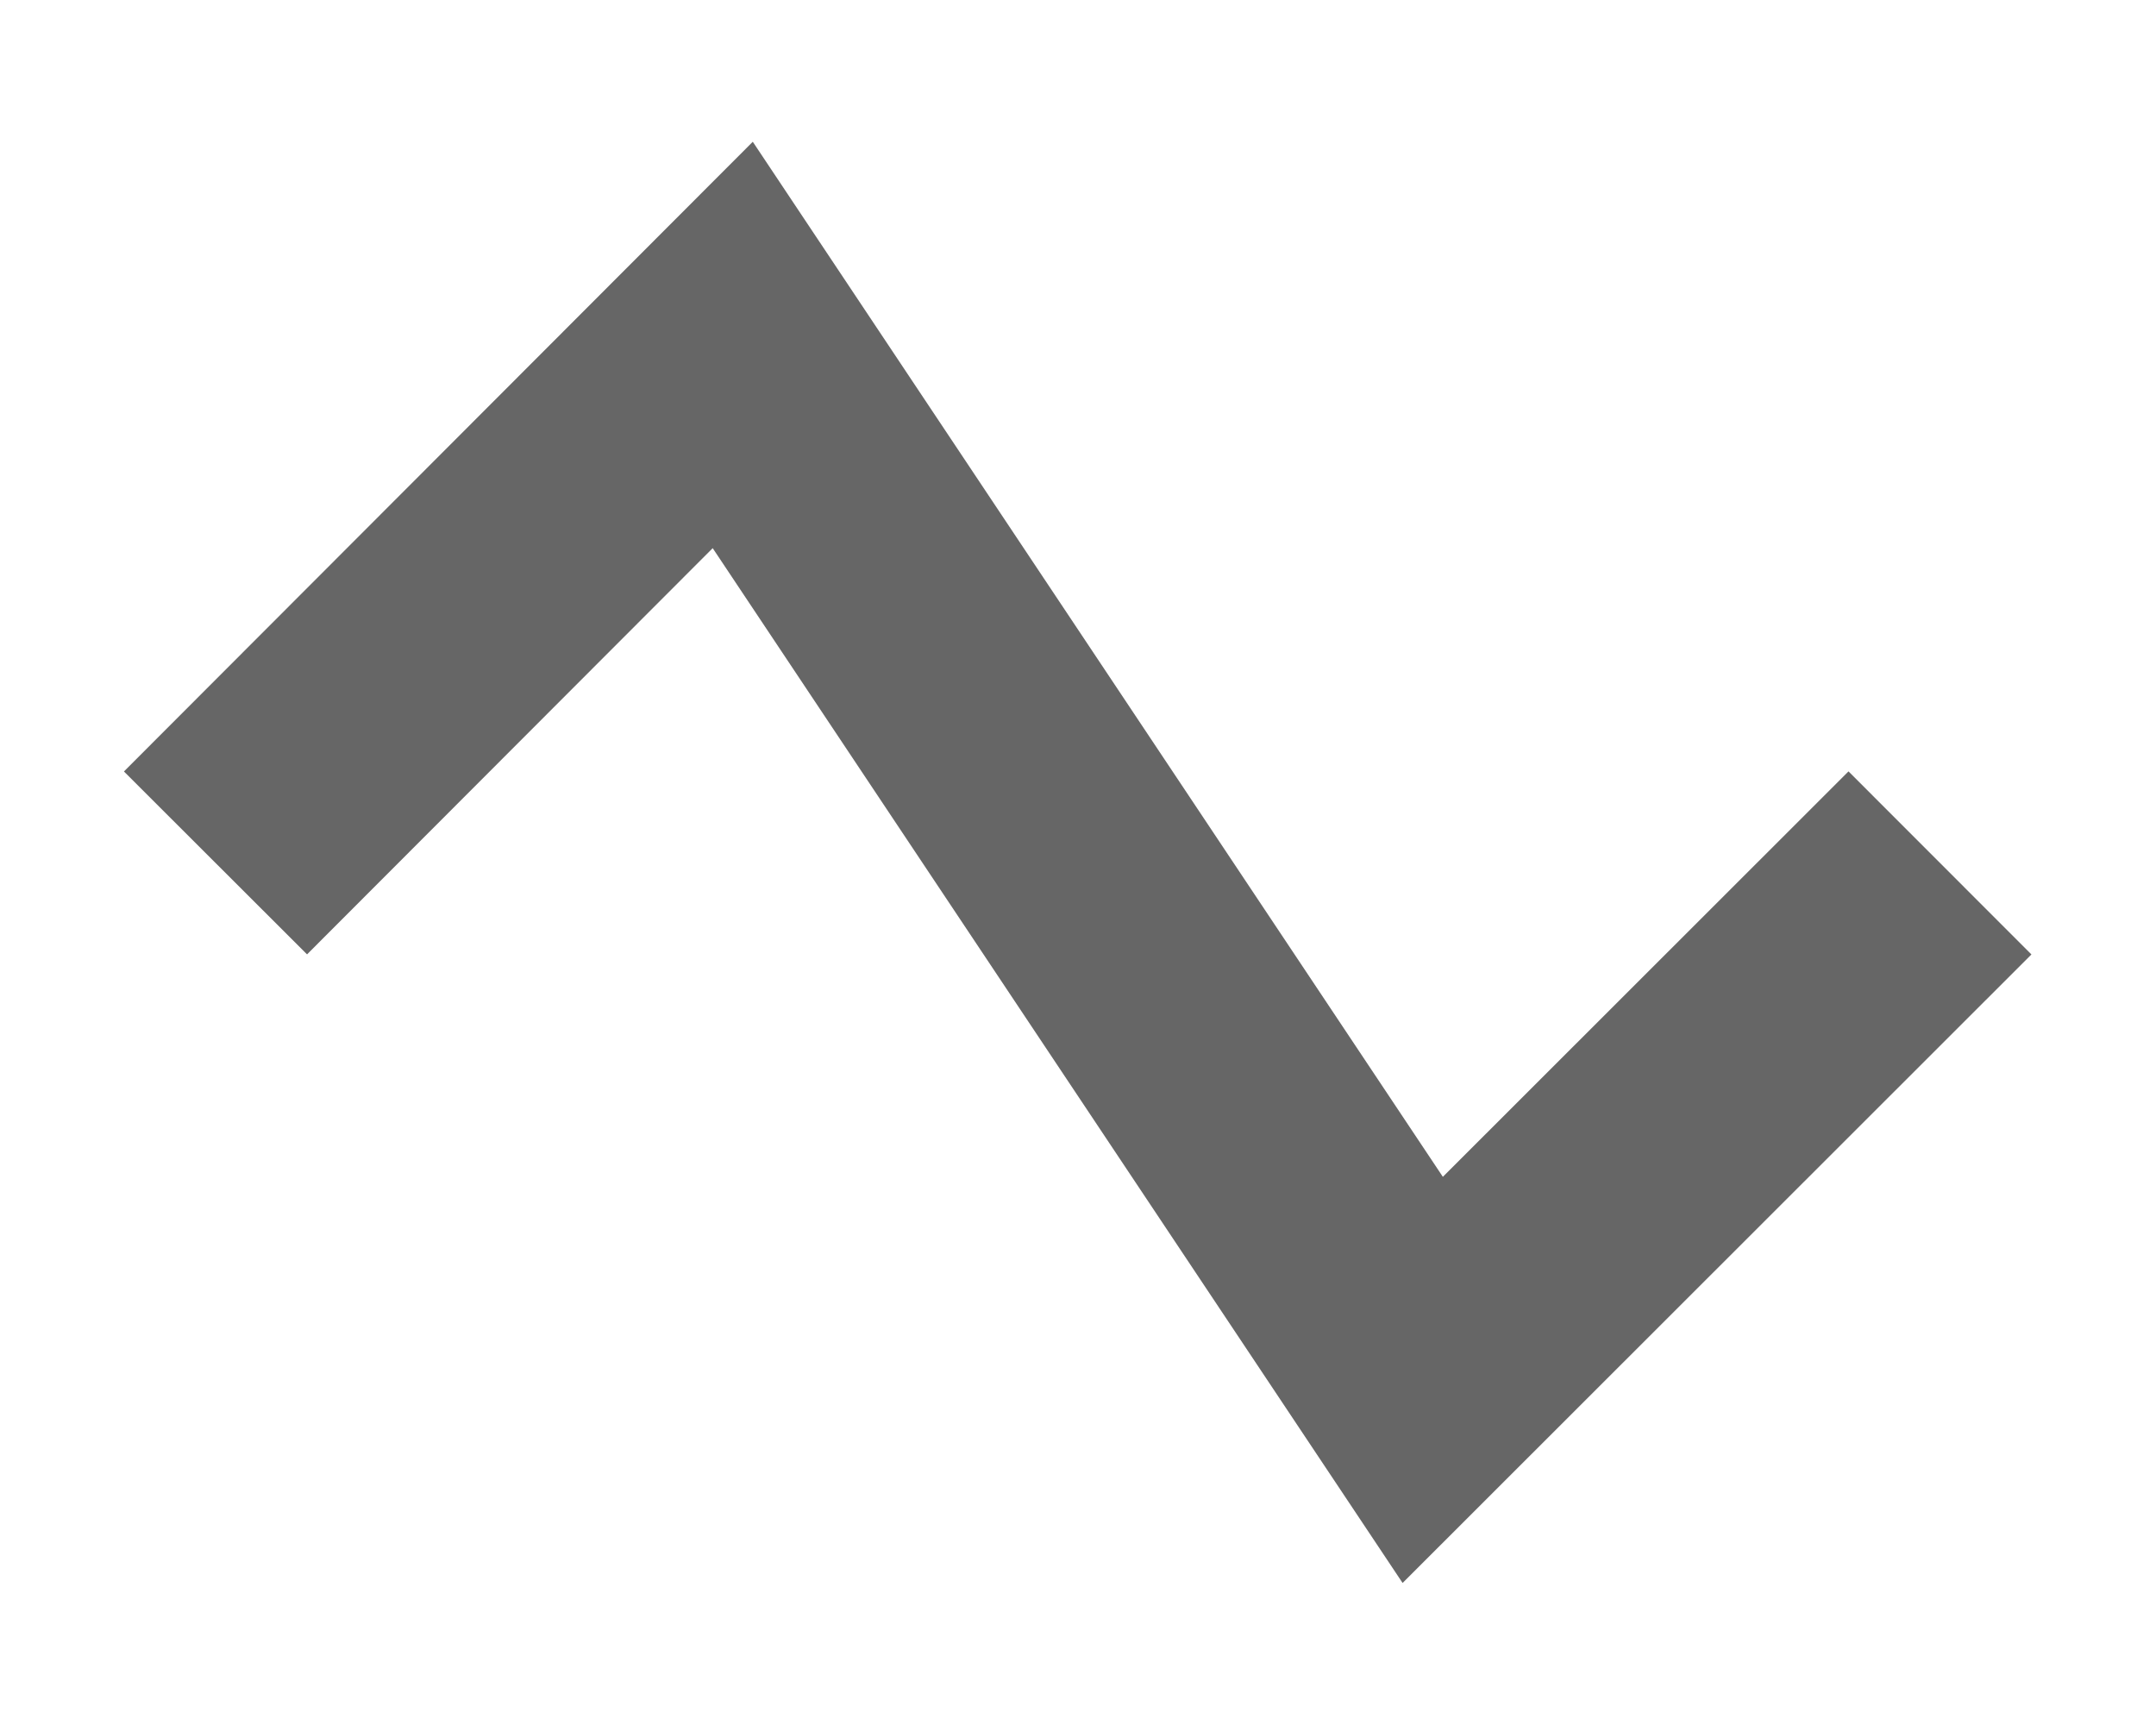
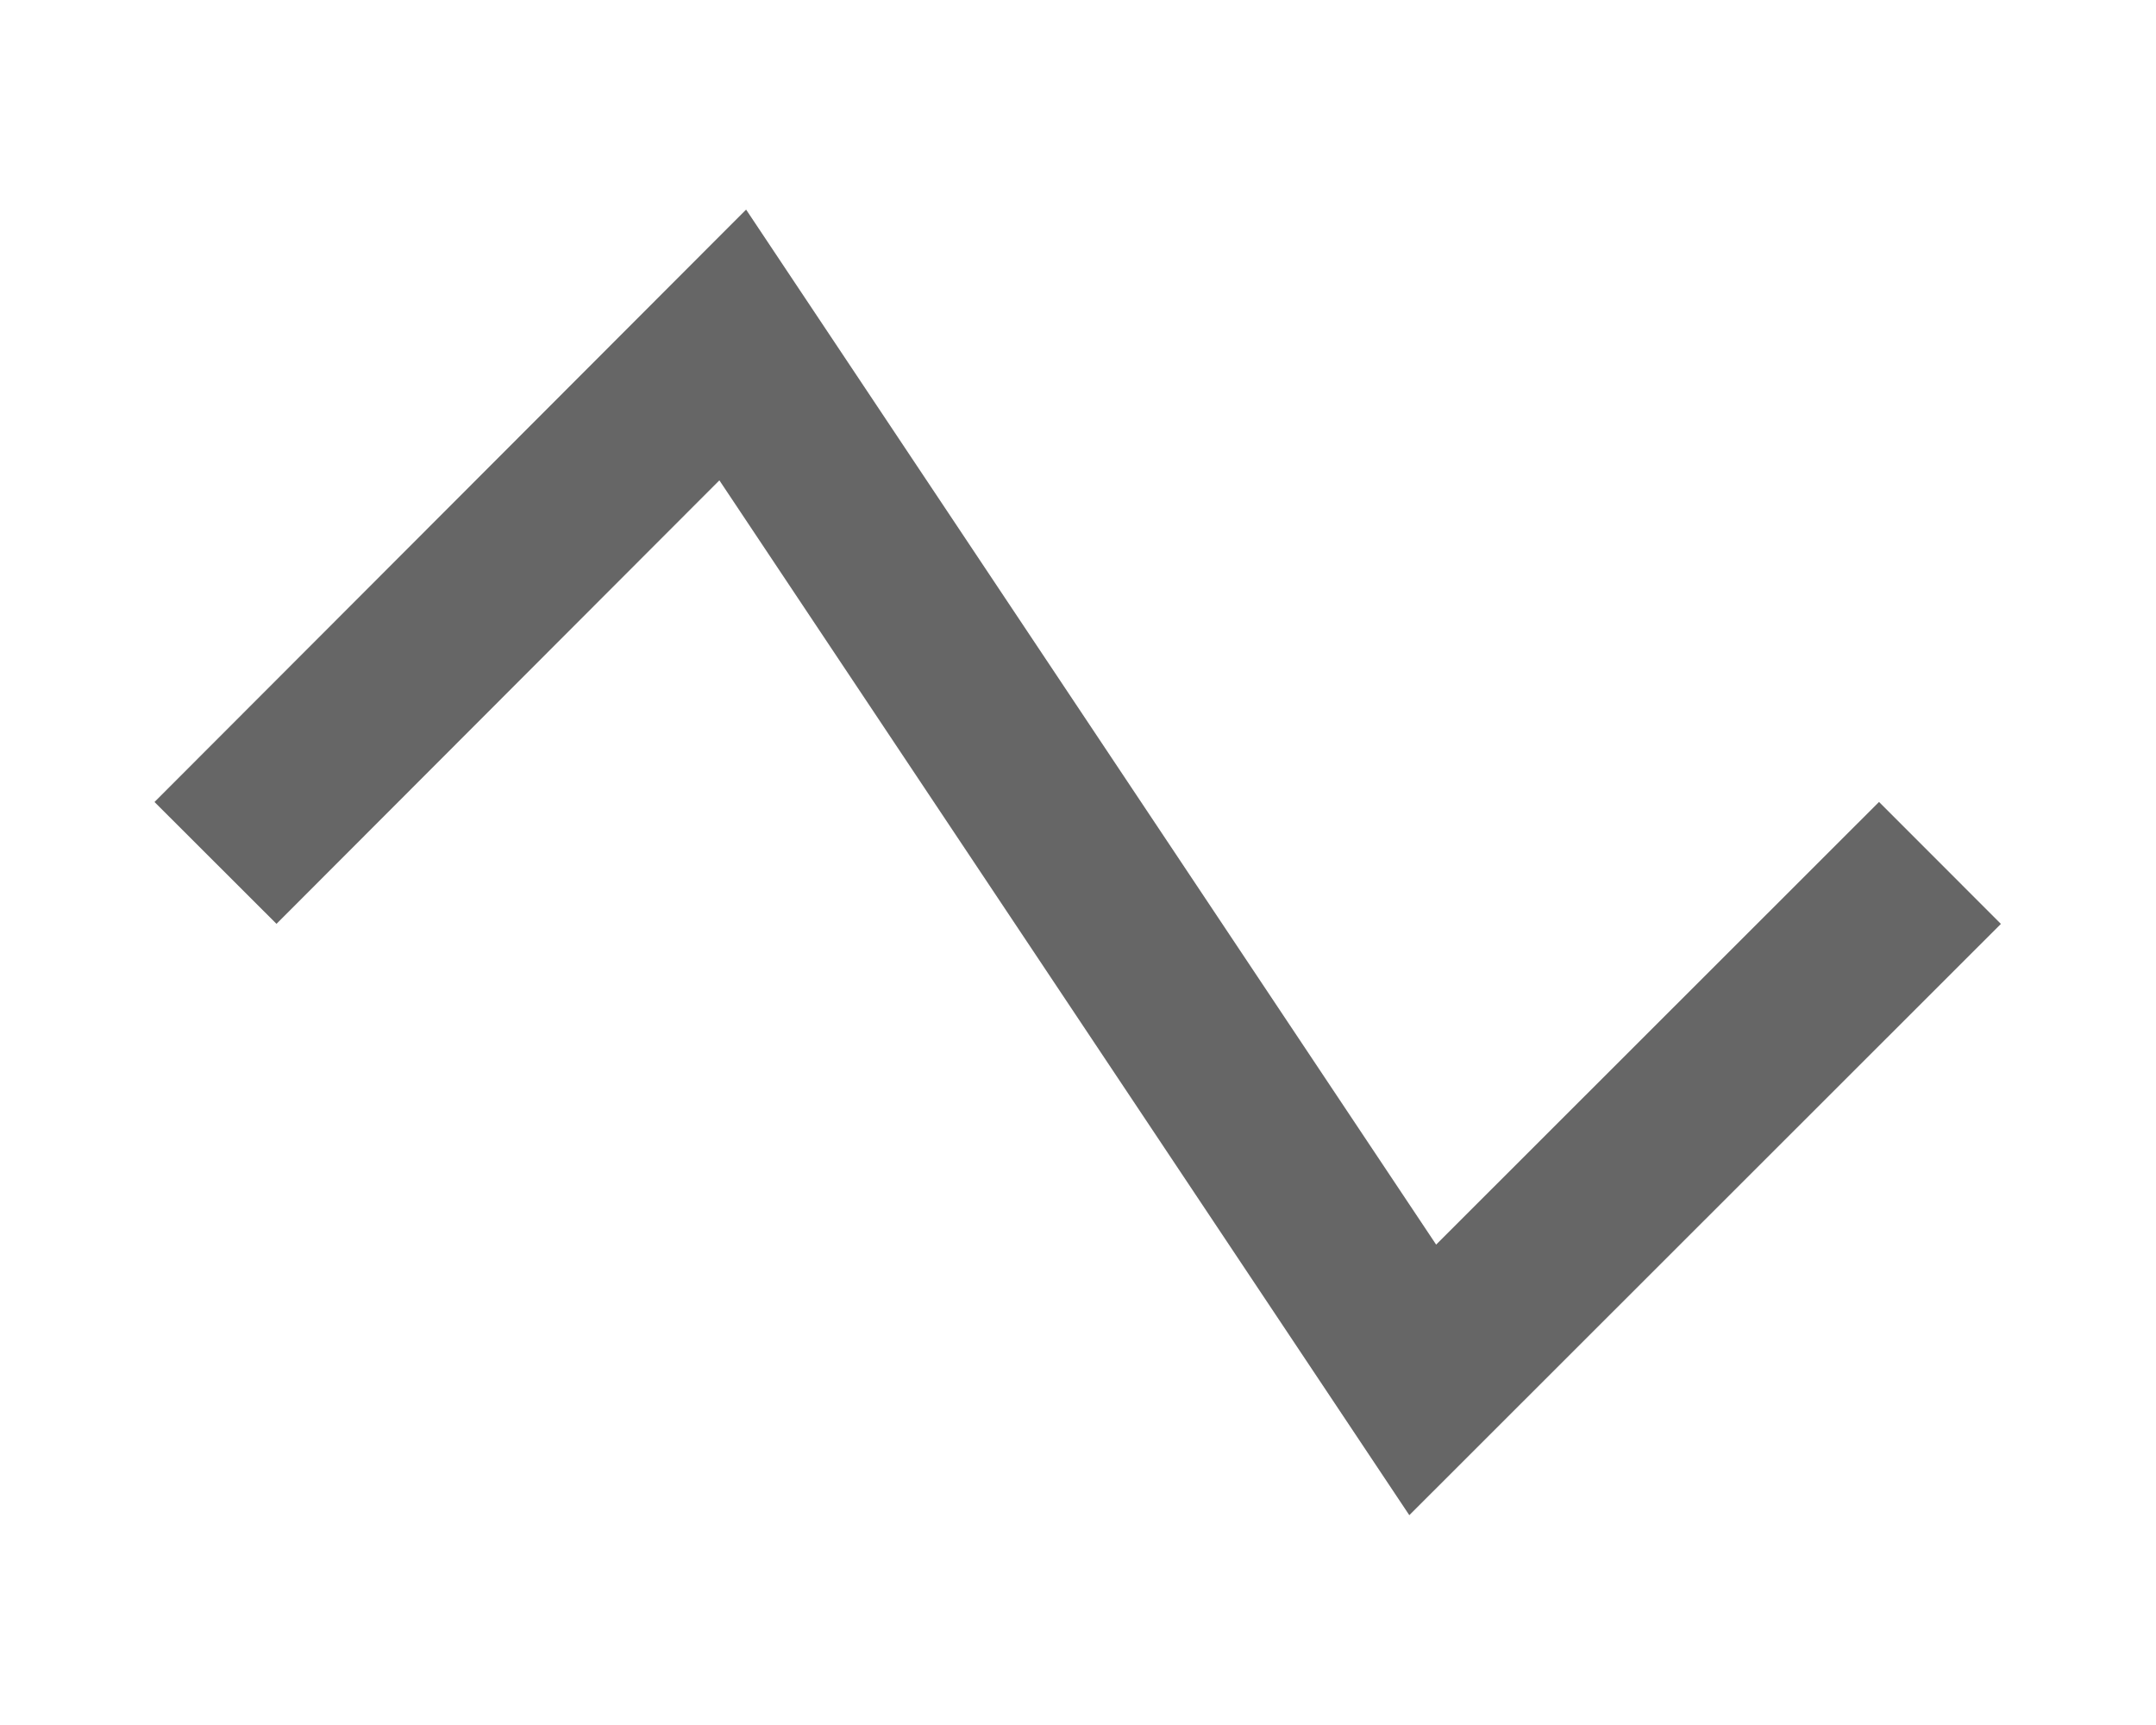
- <svg xmlns="http://www.w3.org/2000/svg" id="svg8" version="1.1" viewBox="0 0 6.615 5.292" height="20" width="25">
+ <svg xmlns="http://www.w3.org/2000/svg" width="25" height="20" viewBox="0 0 6.615 5.292" version="1.1" id="svg8">
  <defs id="defs2">
    </defs>
-   <g id="g844" transform="translate(-79.93482,-73.12372)" style="display:inline">
-     <path style="fill:none;stroke:#666666;stroke-width:0.794;stroke-linecap:butt;stroke-linejoin:miter;stroke-miterlimit:4;stroke-dasharray:none;stroke-opacity:1" d="m 80.596,75.771 1.587,-1.589 2.117,3.175 1.587,-1.586" id="path26" />
+   <g style="display:inline" transform="translate(-79.93482,-73.12372)" id="g844">
+     <path id="path26" d="m 80.596,75.771 1.587,-1.589 2.117,3.175 1.587,-1.586" style="fill:none;stroke:#666666;stroke-width:0.529;stroke-linecap:butt;stroke-linejoin:miter;stroke-miterlimit:4;stroke-dasharray:none;stroke-opacity:1" />
  </g>
</svg>
